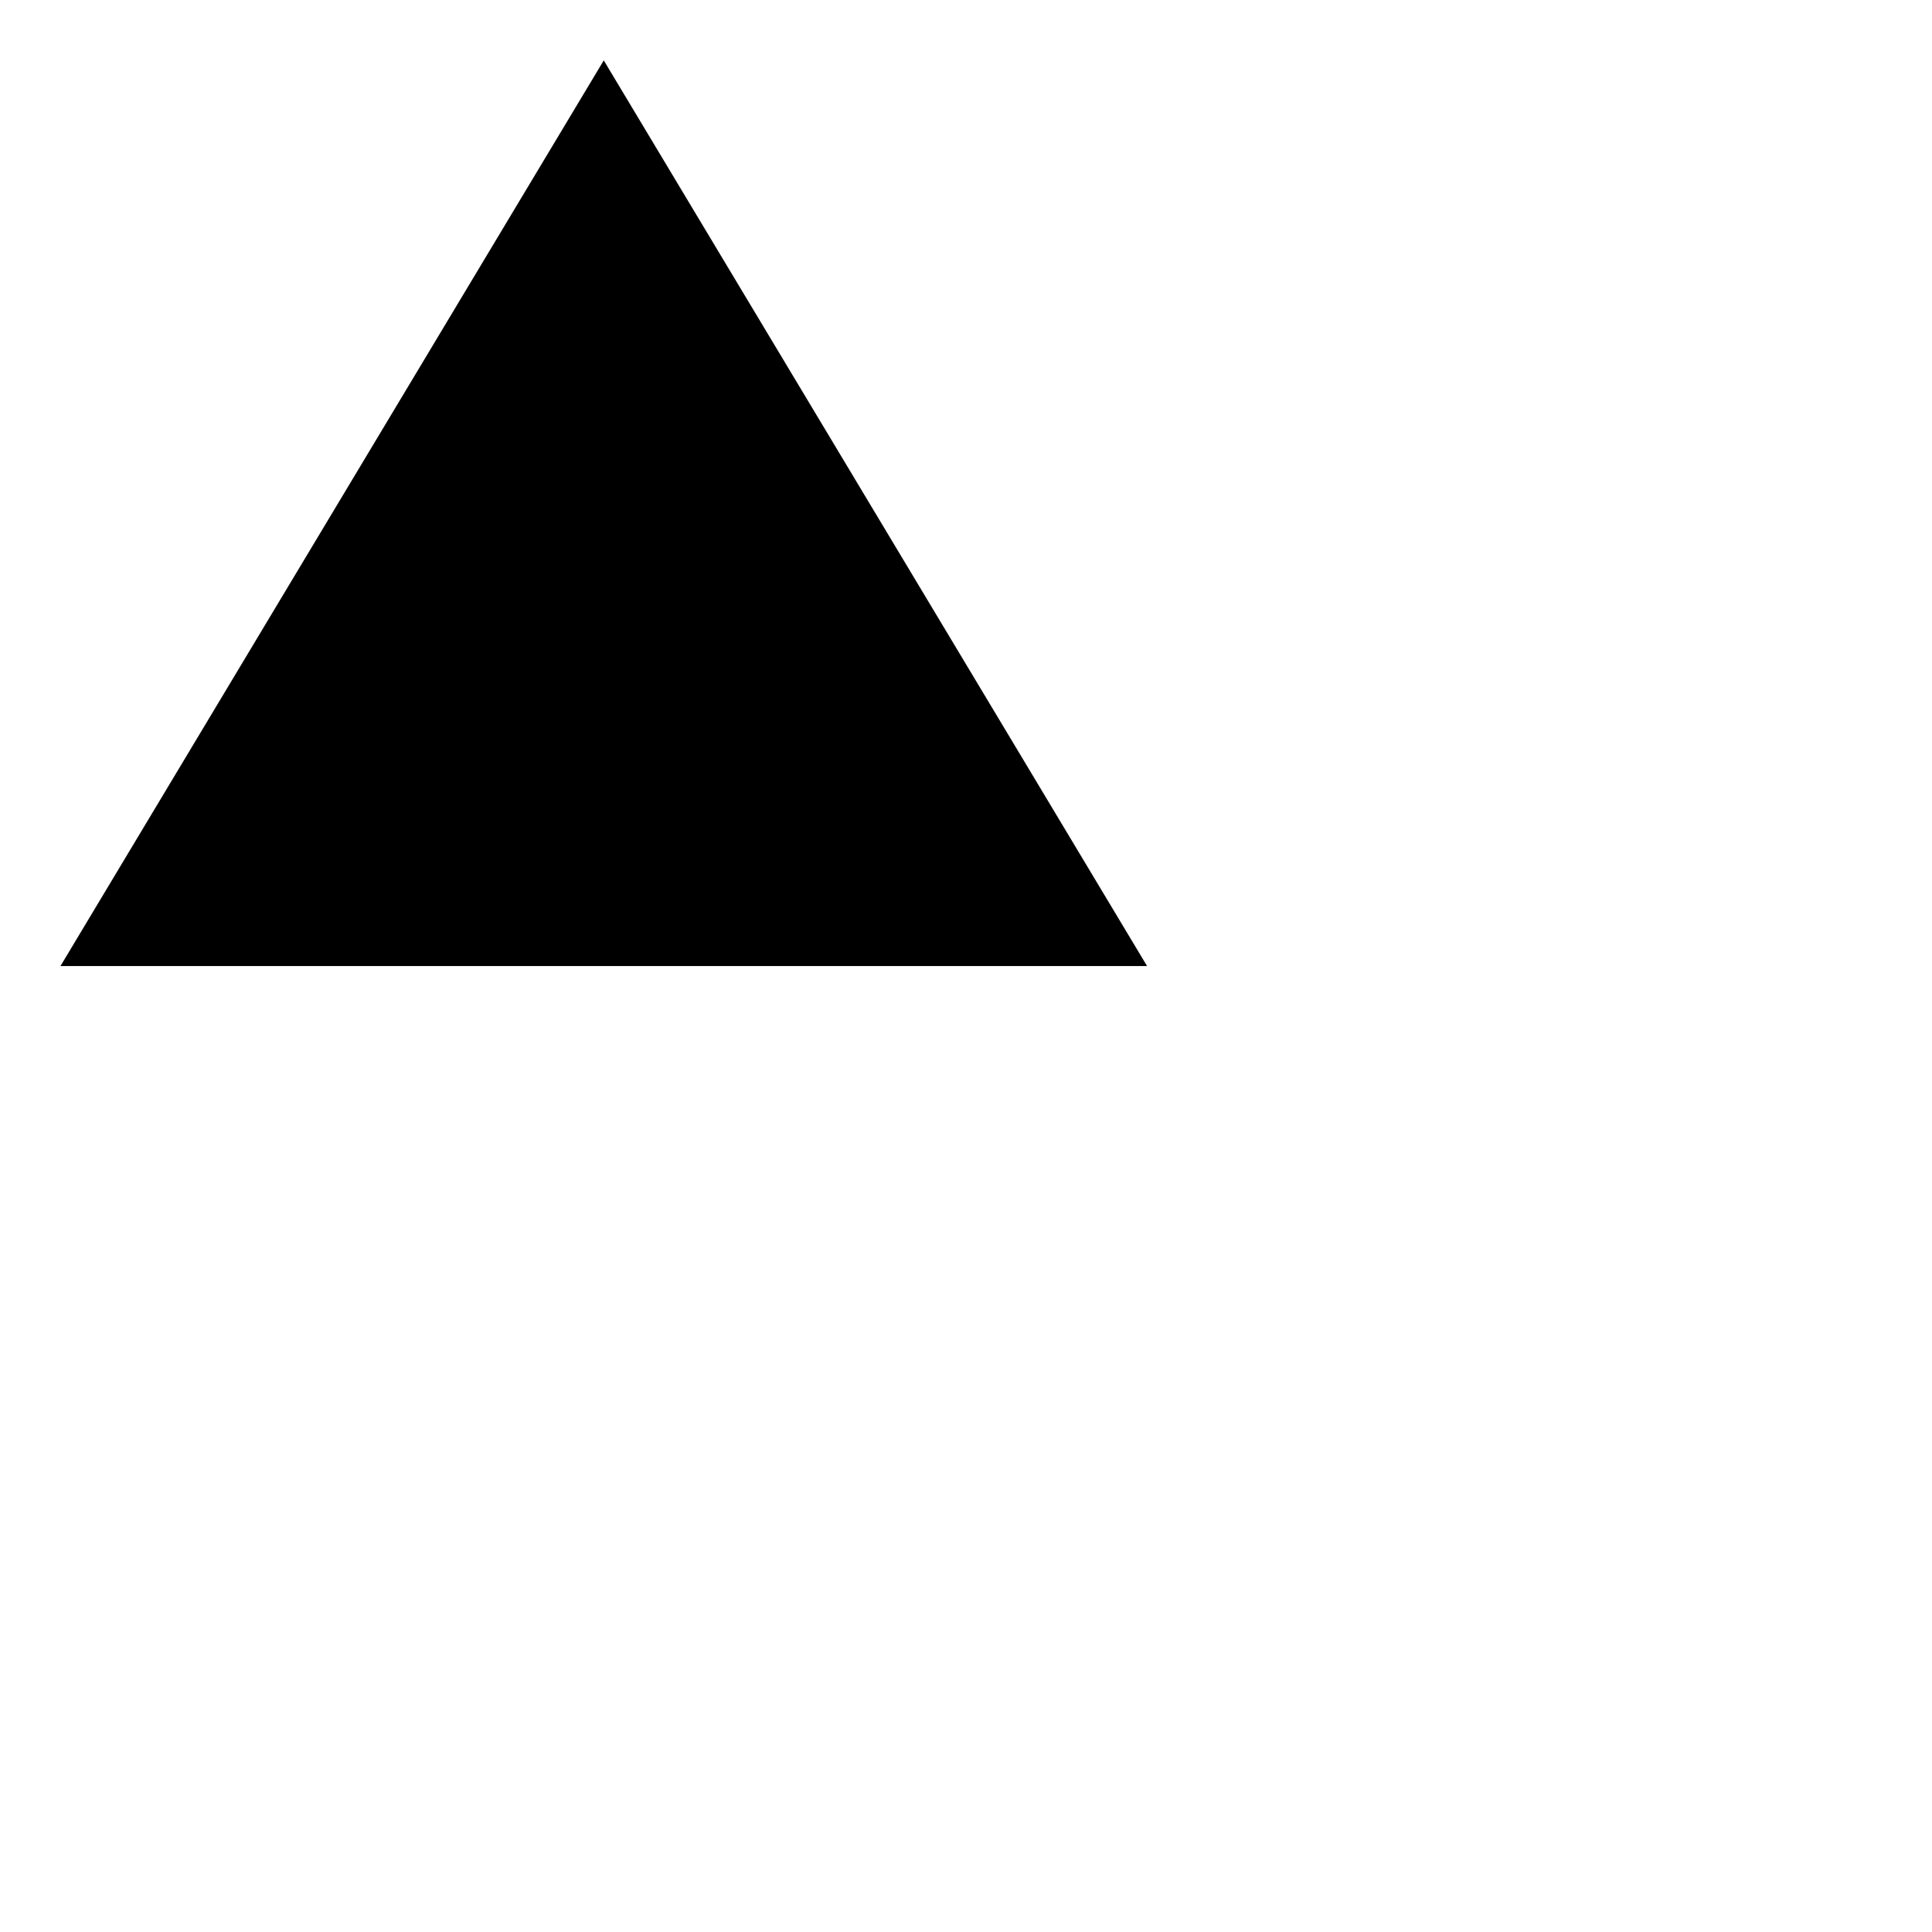
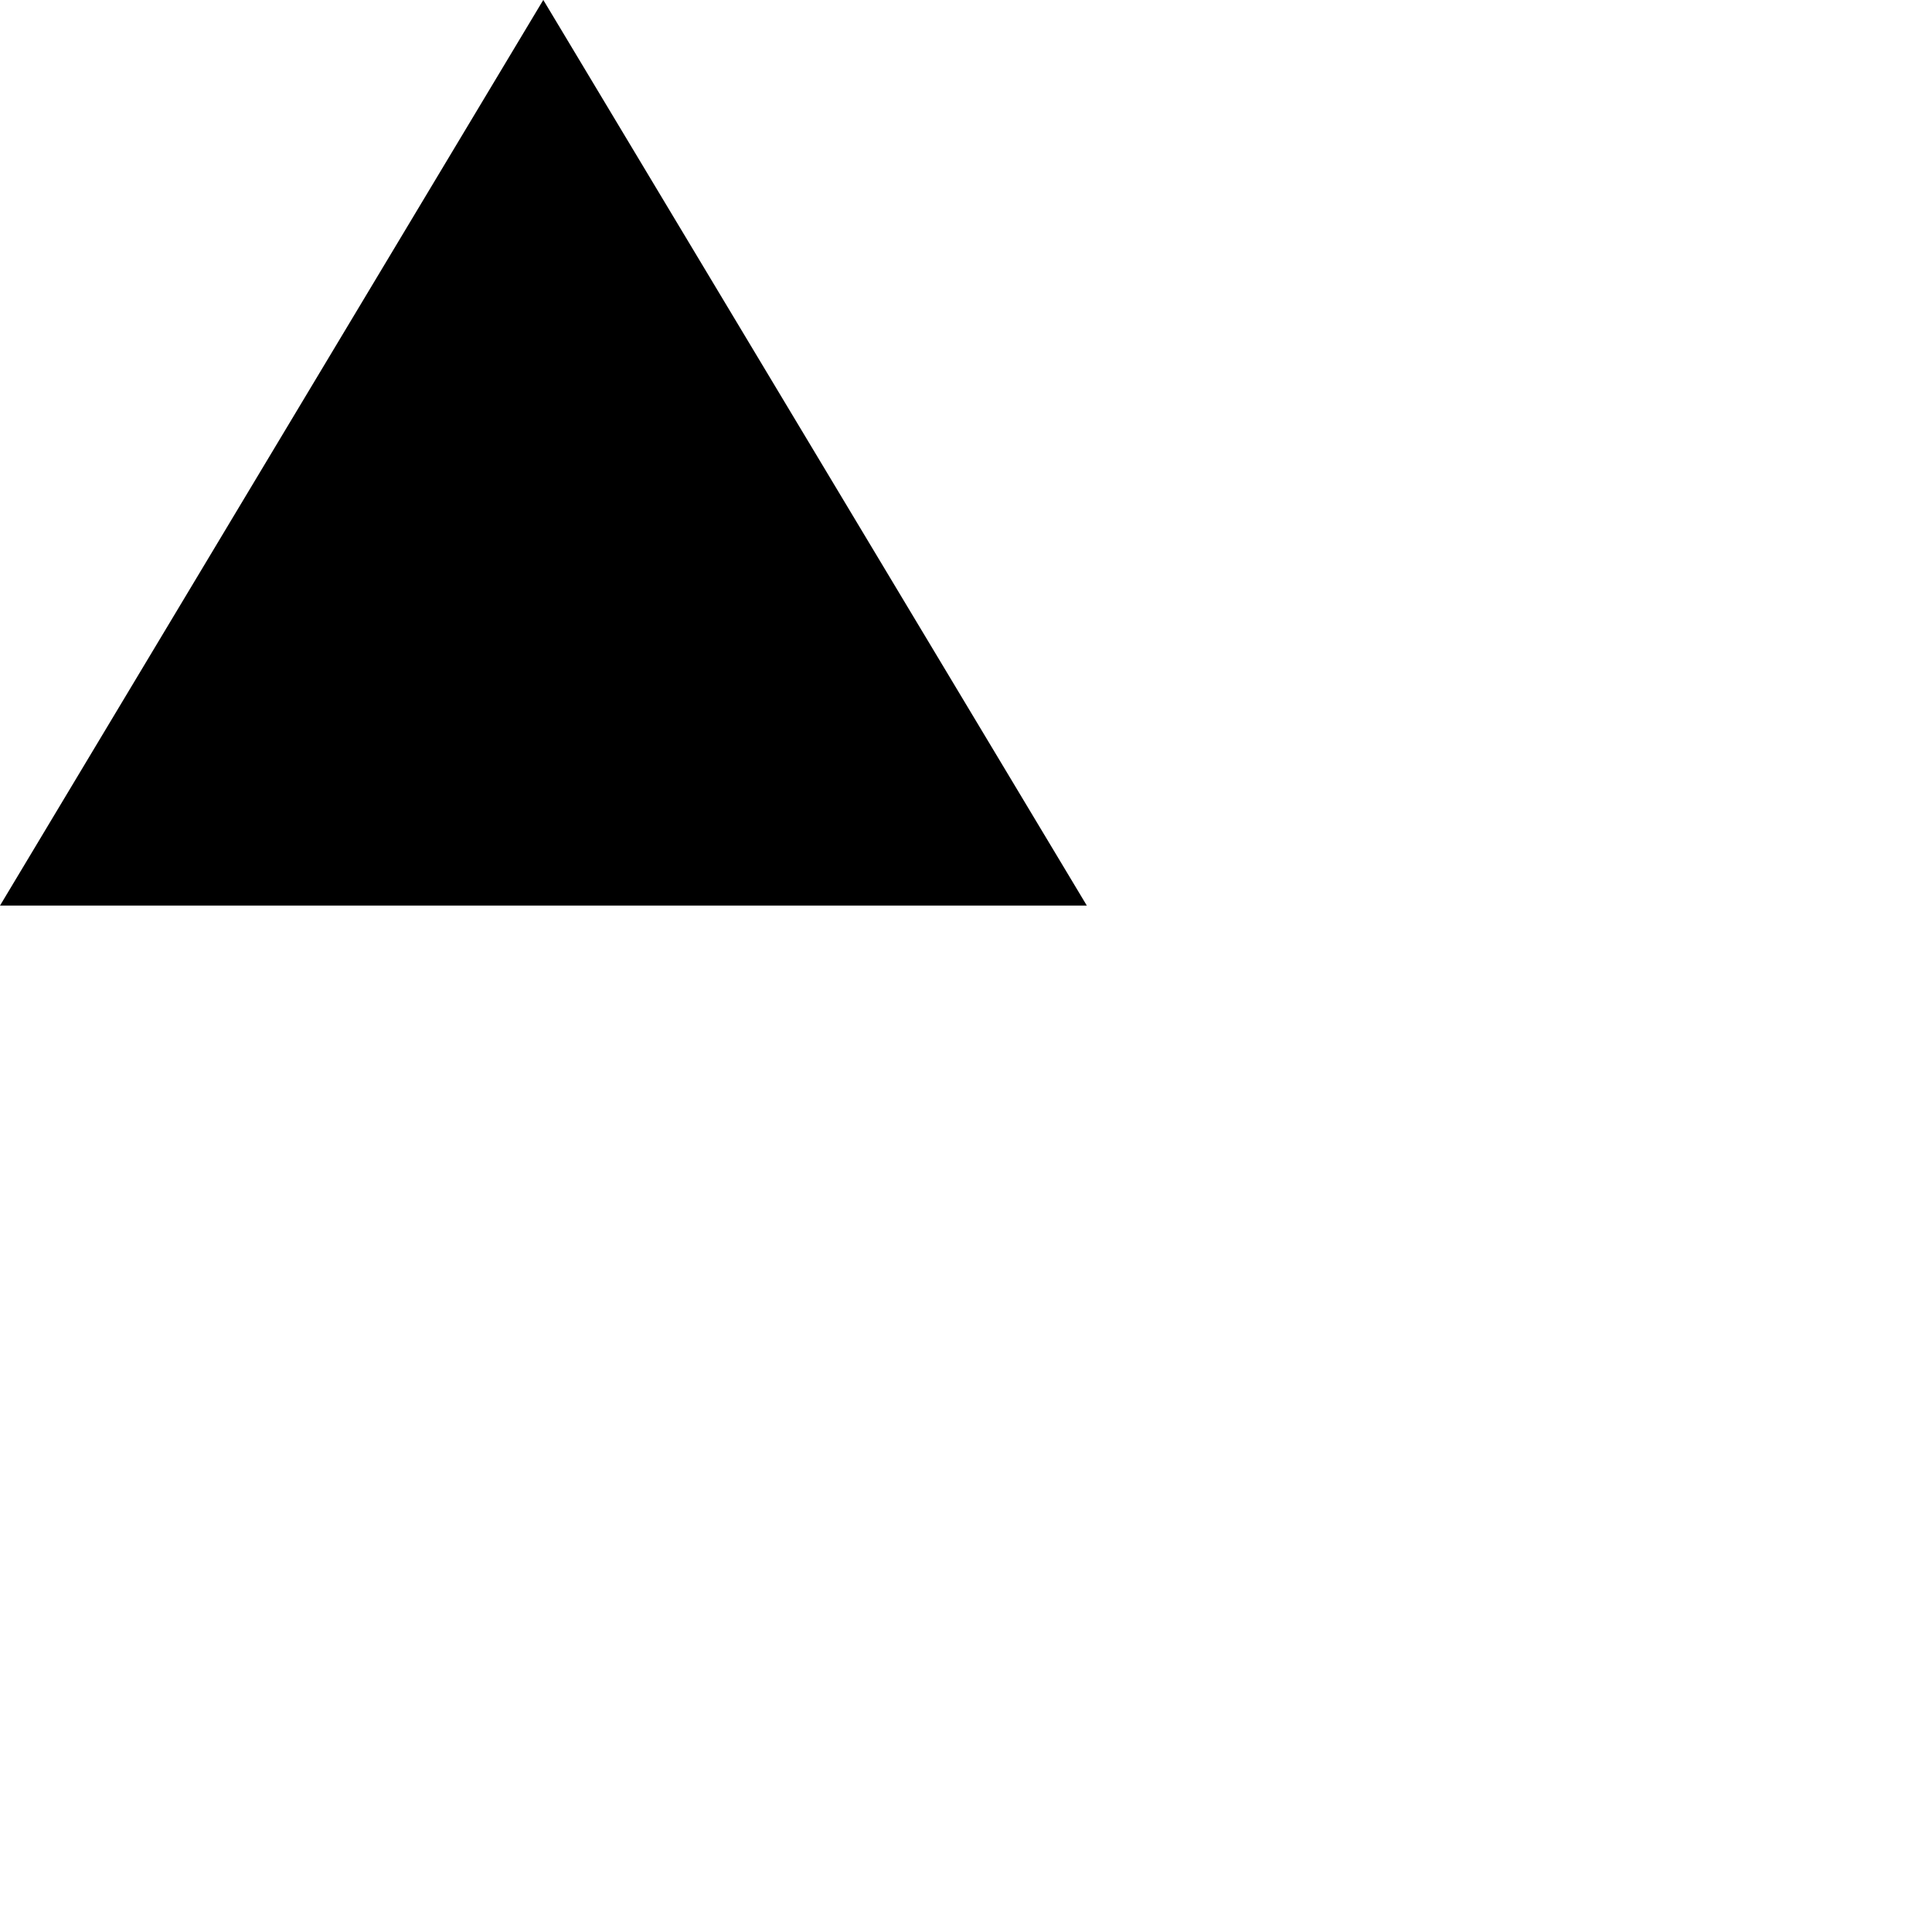
<svg xmlns="http://www.w3.org/2000/svg" id="svg8" version="1.1" viewBox="0 0 8.467 8.467" height="32" width="32">
  <defs id="defs2" />
  <g transform="translate(0,-288.5333)" id="layer1">
    <g id="g2341" transform="translate(-1.058334,1.058333)" />
-     <path style="fill:#000000;stroke:none;stroke-width:0.265px;stroke-linecap:butt;stroke-linejoin:miter;stroke-opacity:1;fill-opacity:1" d="M 0.265,292.767 H 5.027 l -2.381,-3.969 z" id="path469" />
+     <path style="fill:#000000;fill-opacity:1;stroke:none;stroke-width:0.265px;stroke-linecap:butt;stroke-linejoin:miter;stroke-opacity:1" d="M 0,292.502 H 4.763 L 2.381,288.533 Z" id="path469" />
  </g>
</svg>
